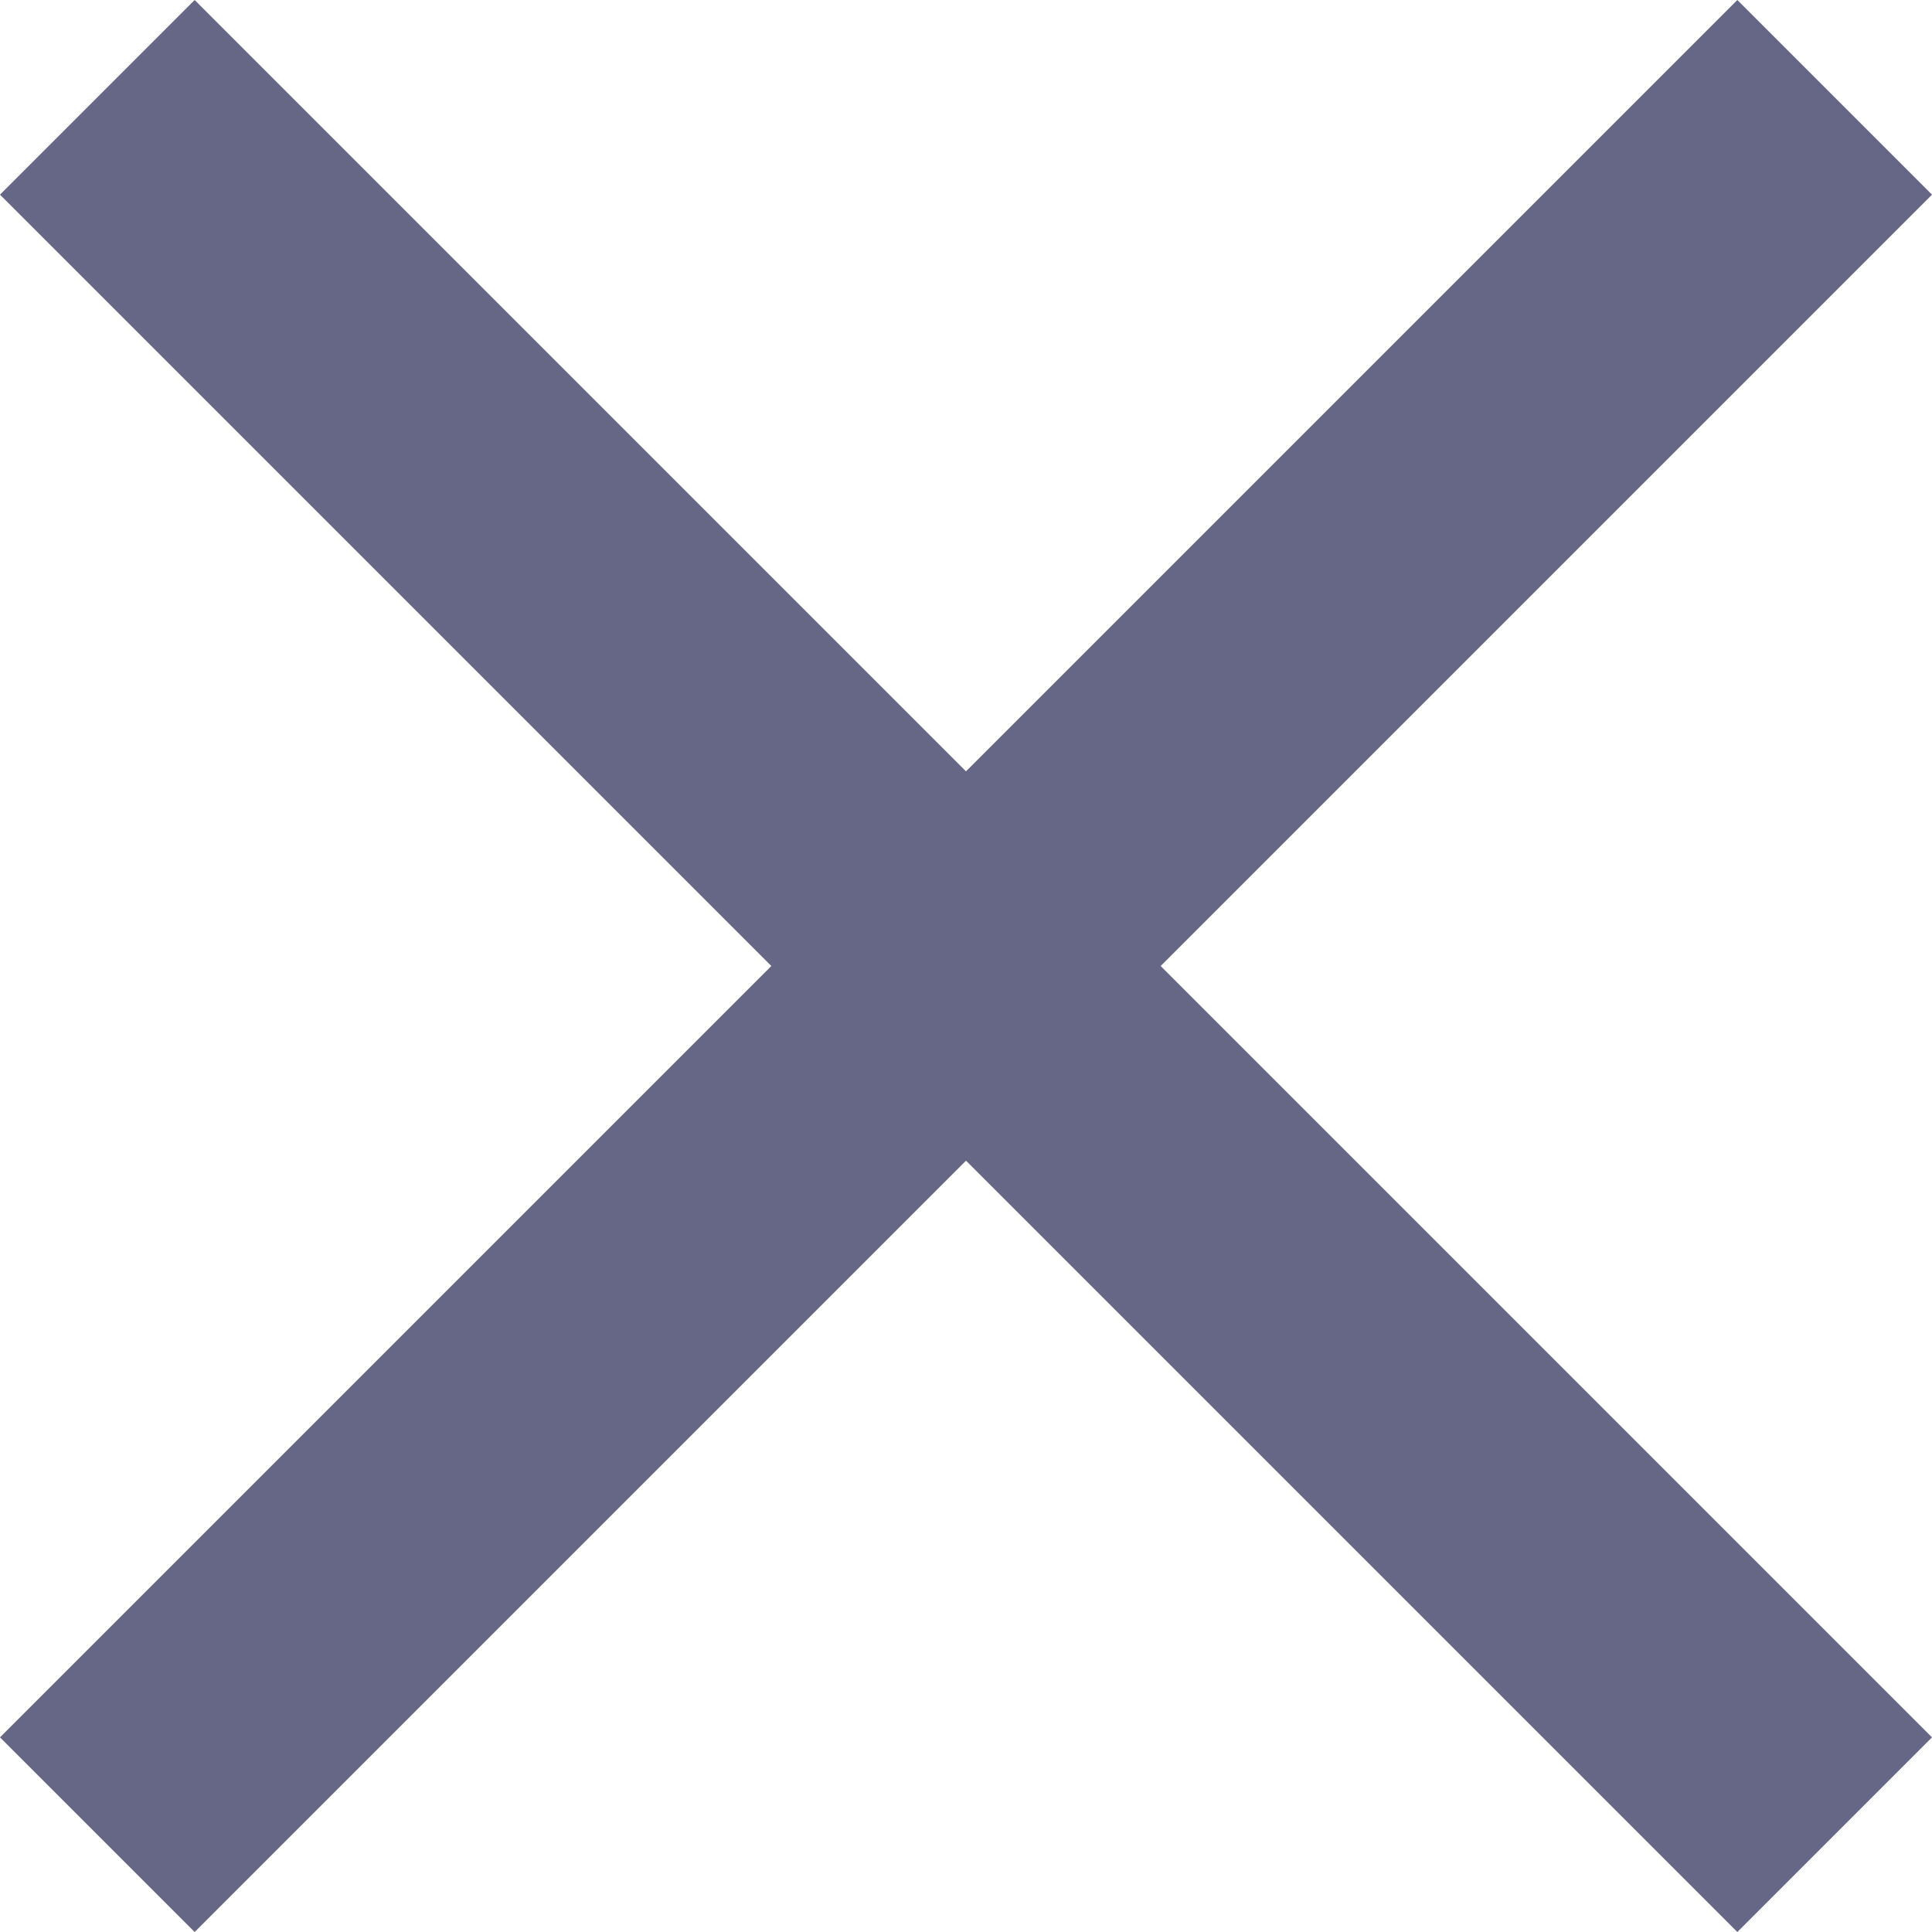
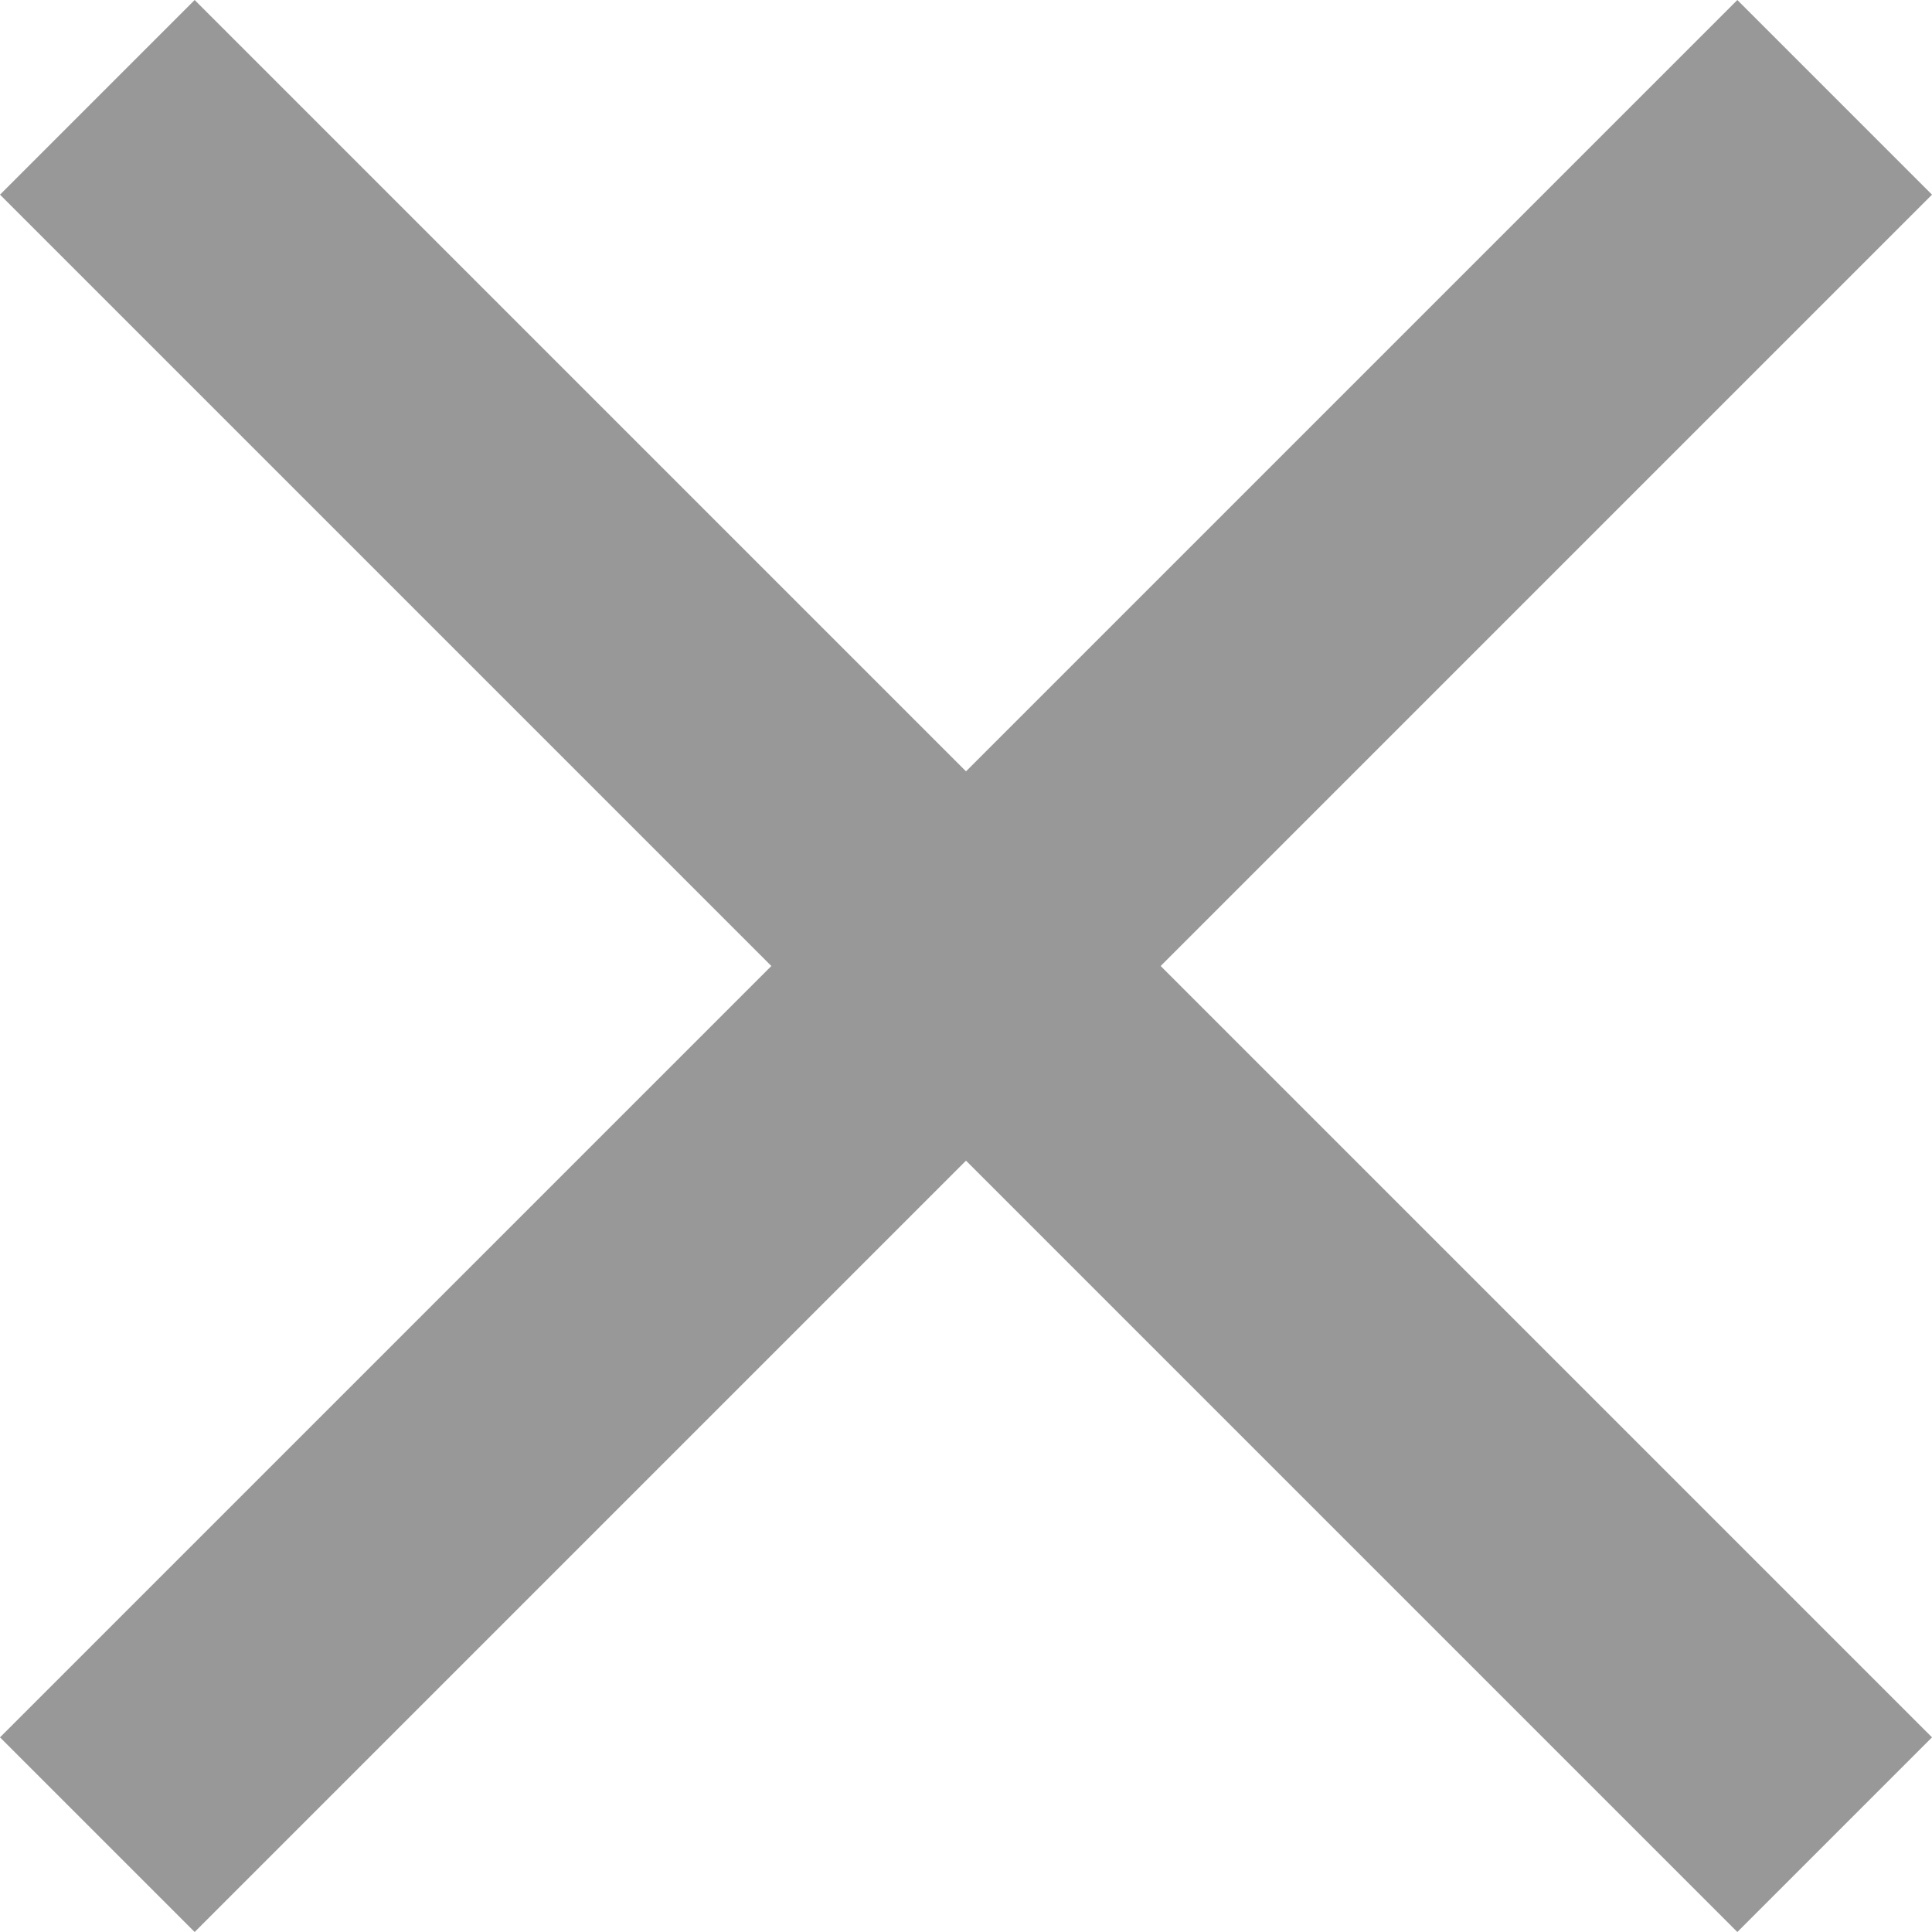
- <svg xmlns="http://www.w3.org/2000/svg" width="12" height="12" viewBox="0 0 12 12" fill="#666687">
-   <path d="M12 1.209L10.791 0L6 4.791L1.209 0L0 1.209L4.791 6L0 10.791L1.209 12L6 7.209L10.791 12L12 10.791L7.209 6L12 1.209Z" fill="#666687" />
+ <svg xmlns="http://www.w3.org/2000/svg" width="12" height="12" viewBox="0 0 12 12" fill="#989898">
+   <path d="M12 1.209L10.791 0L6 4.791L1.209 0L0 1.209L4.791 6L0 10.791L1.209 12L6 7.209L10.791 12L12 10.791L7.209 6L12 1.209Z" fill="#989898" />
</svg>
